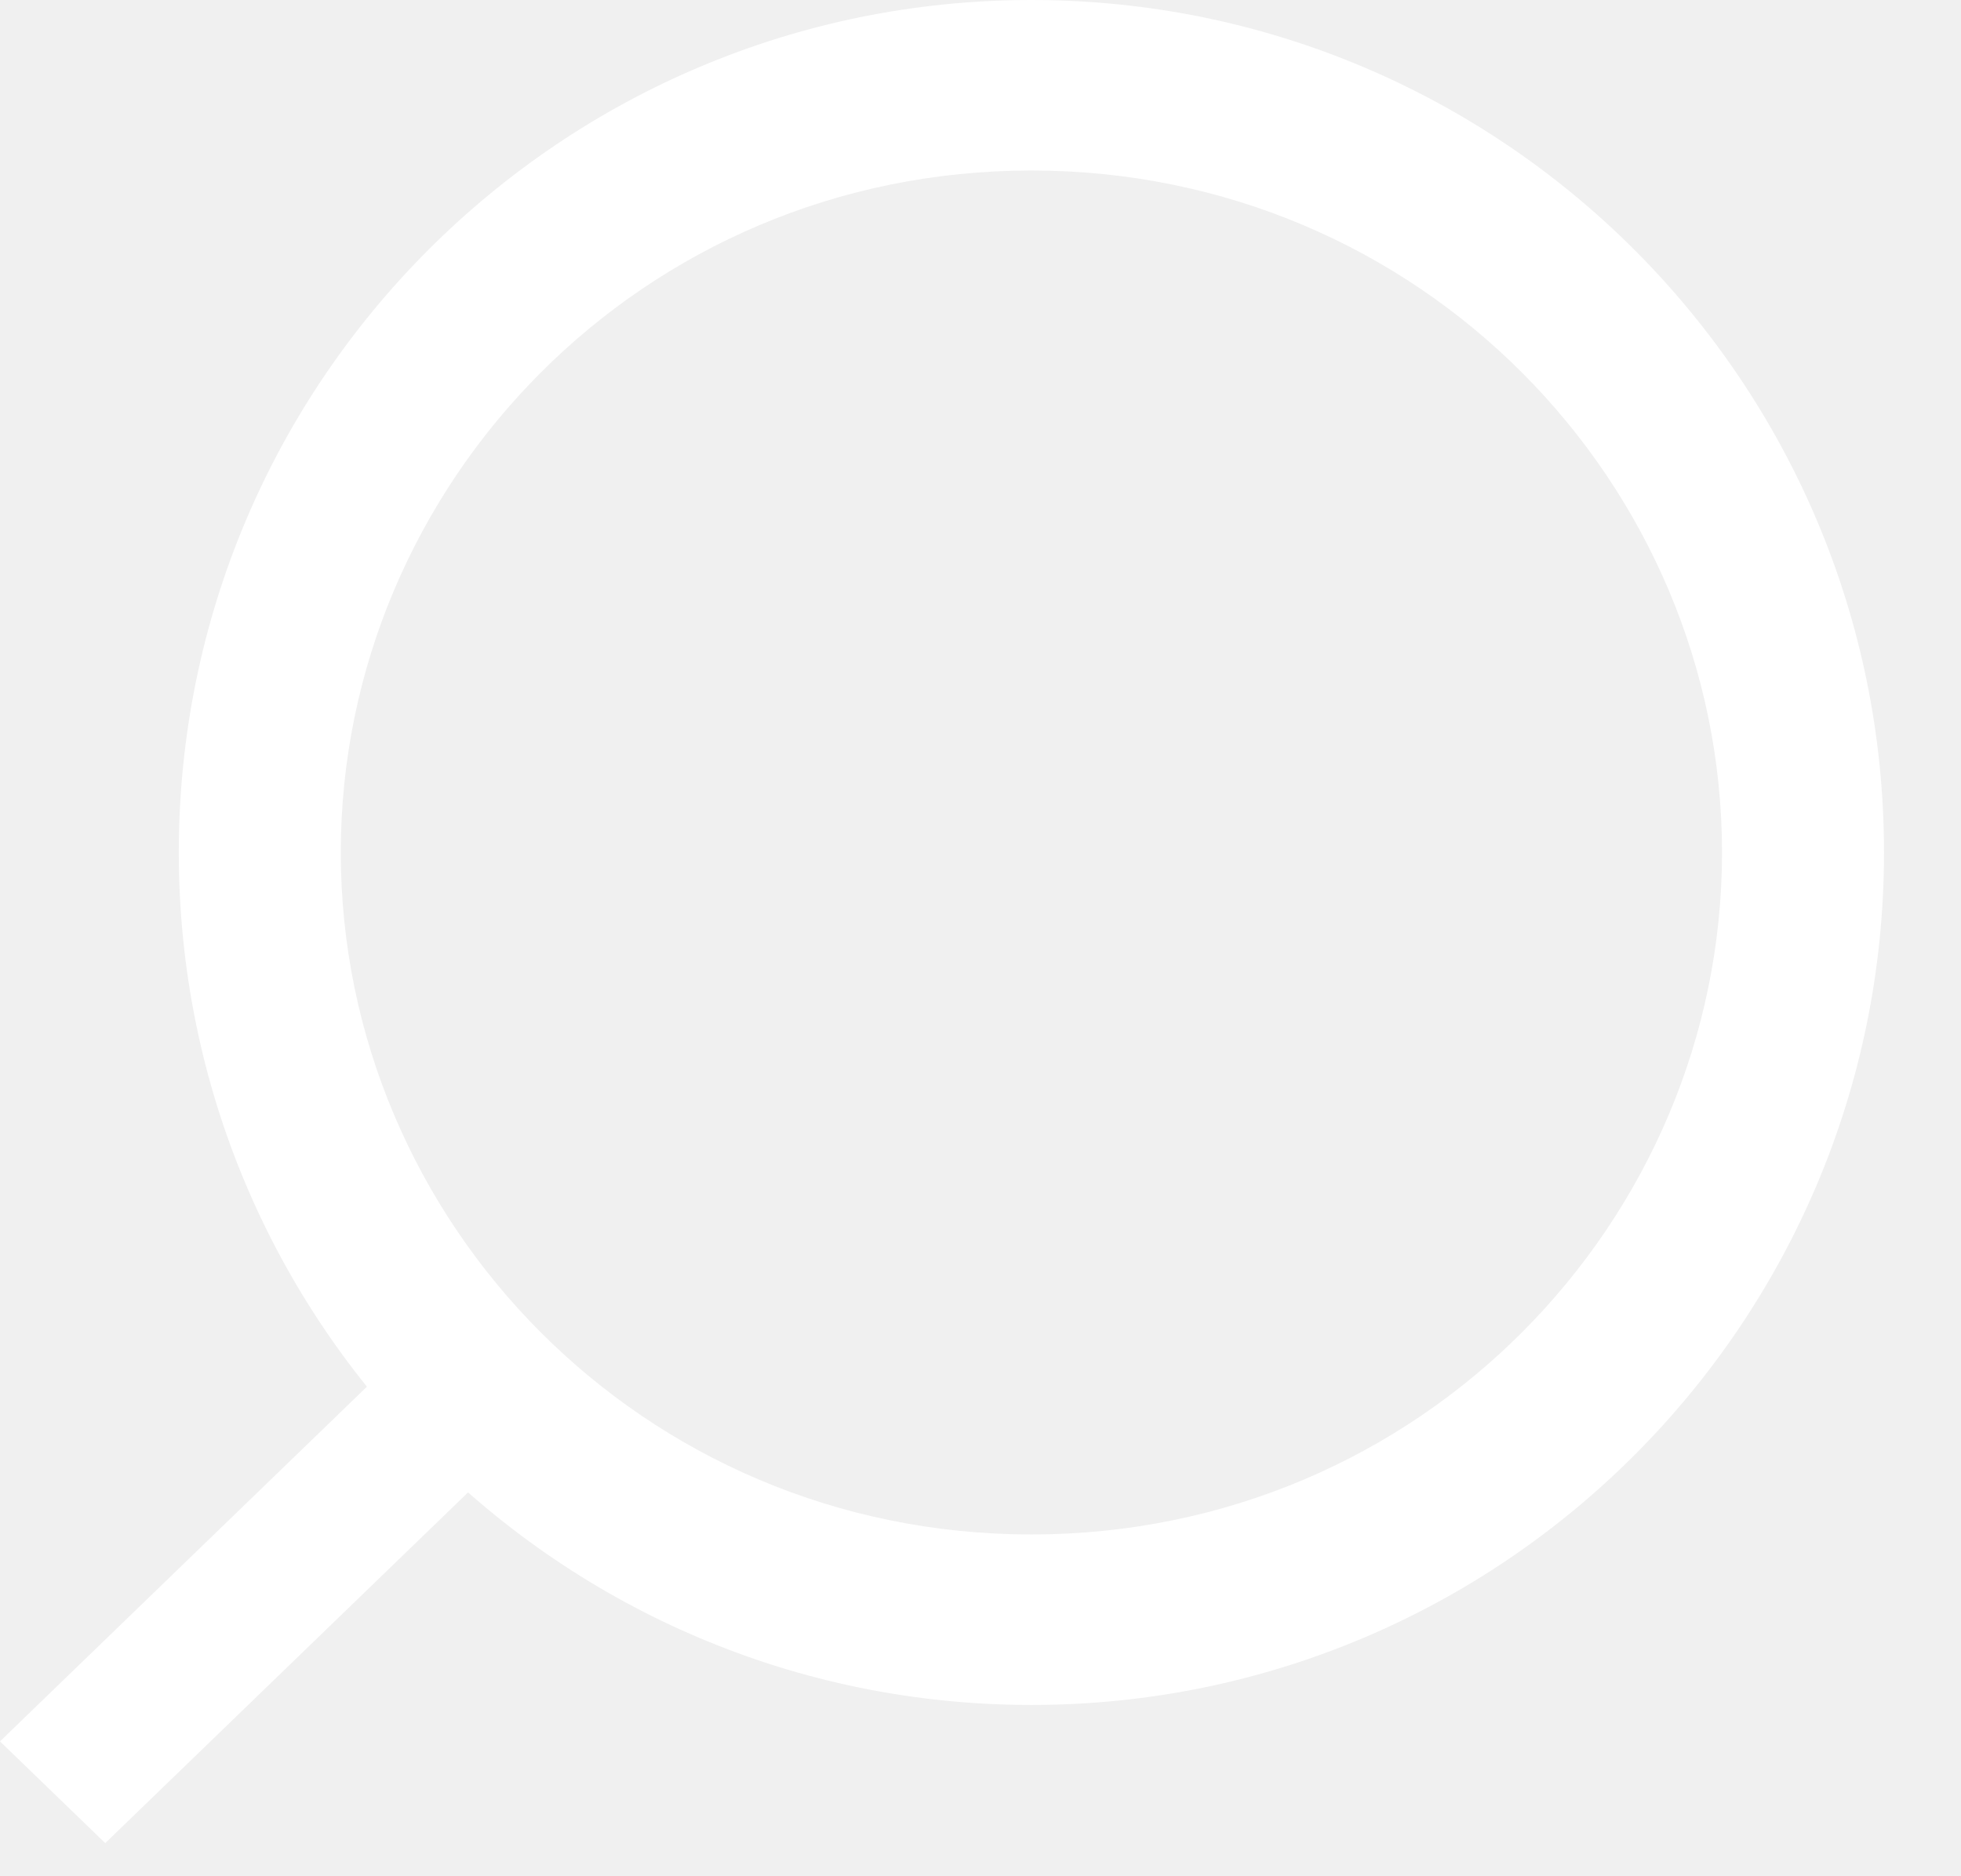
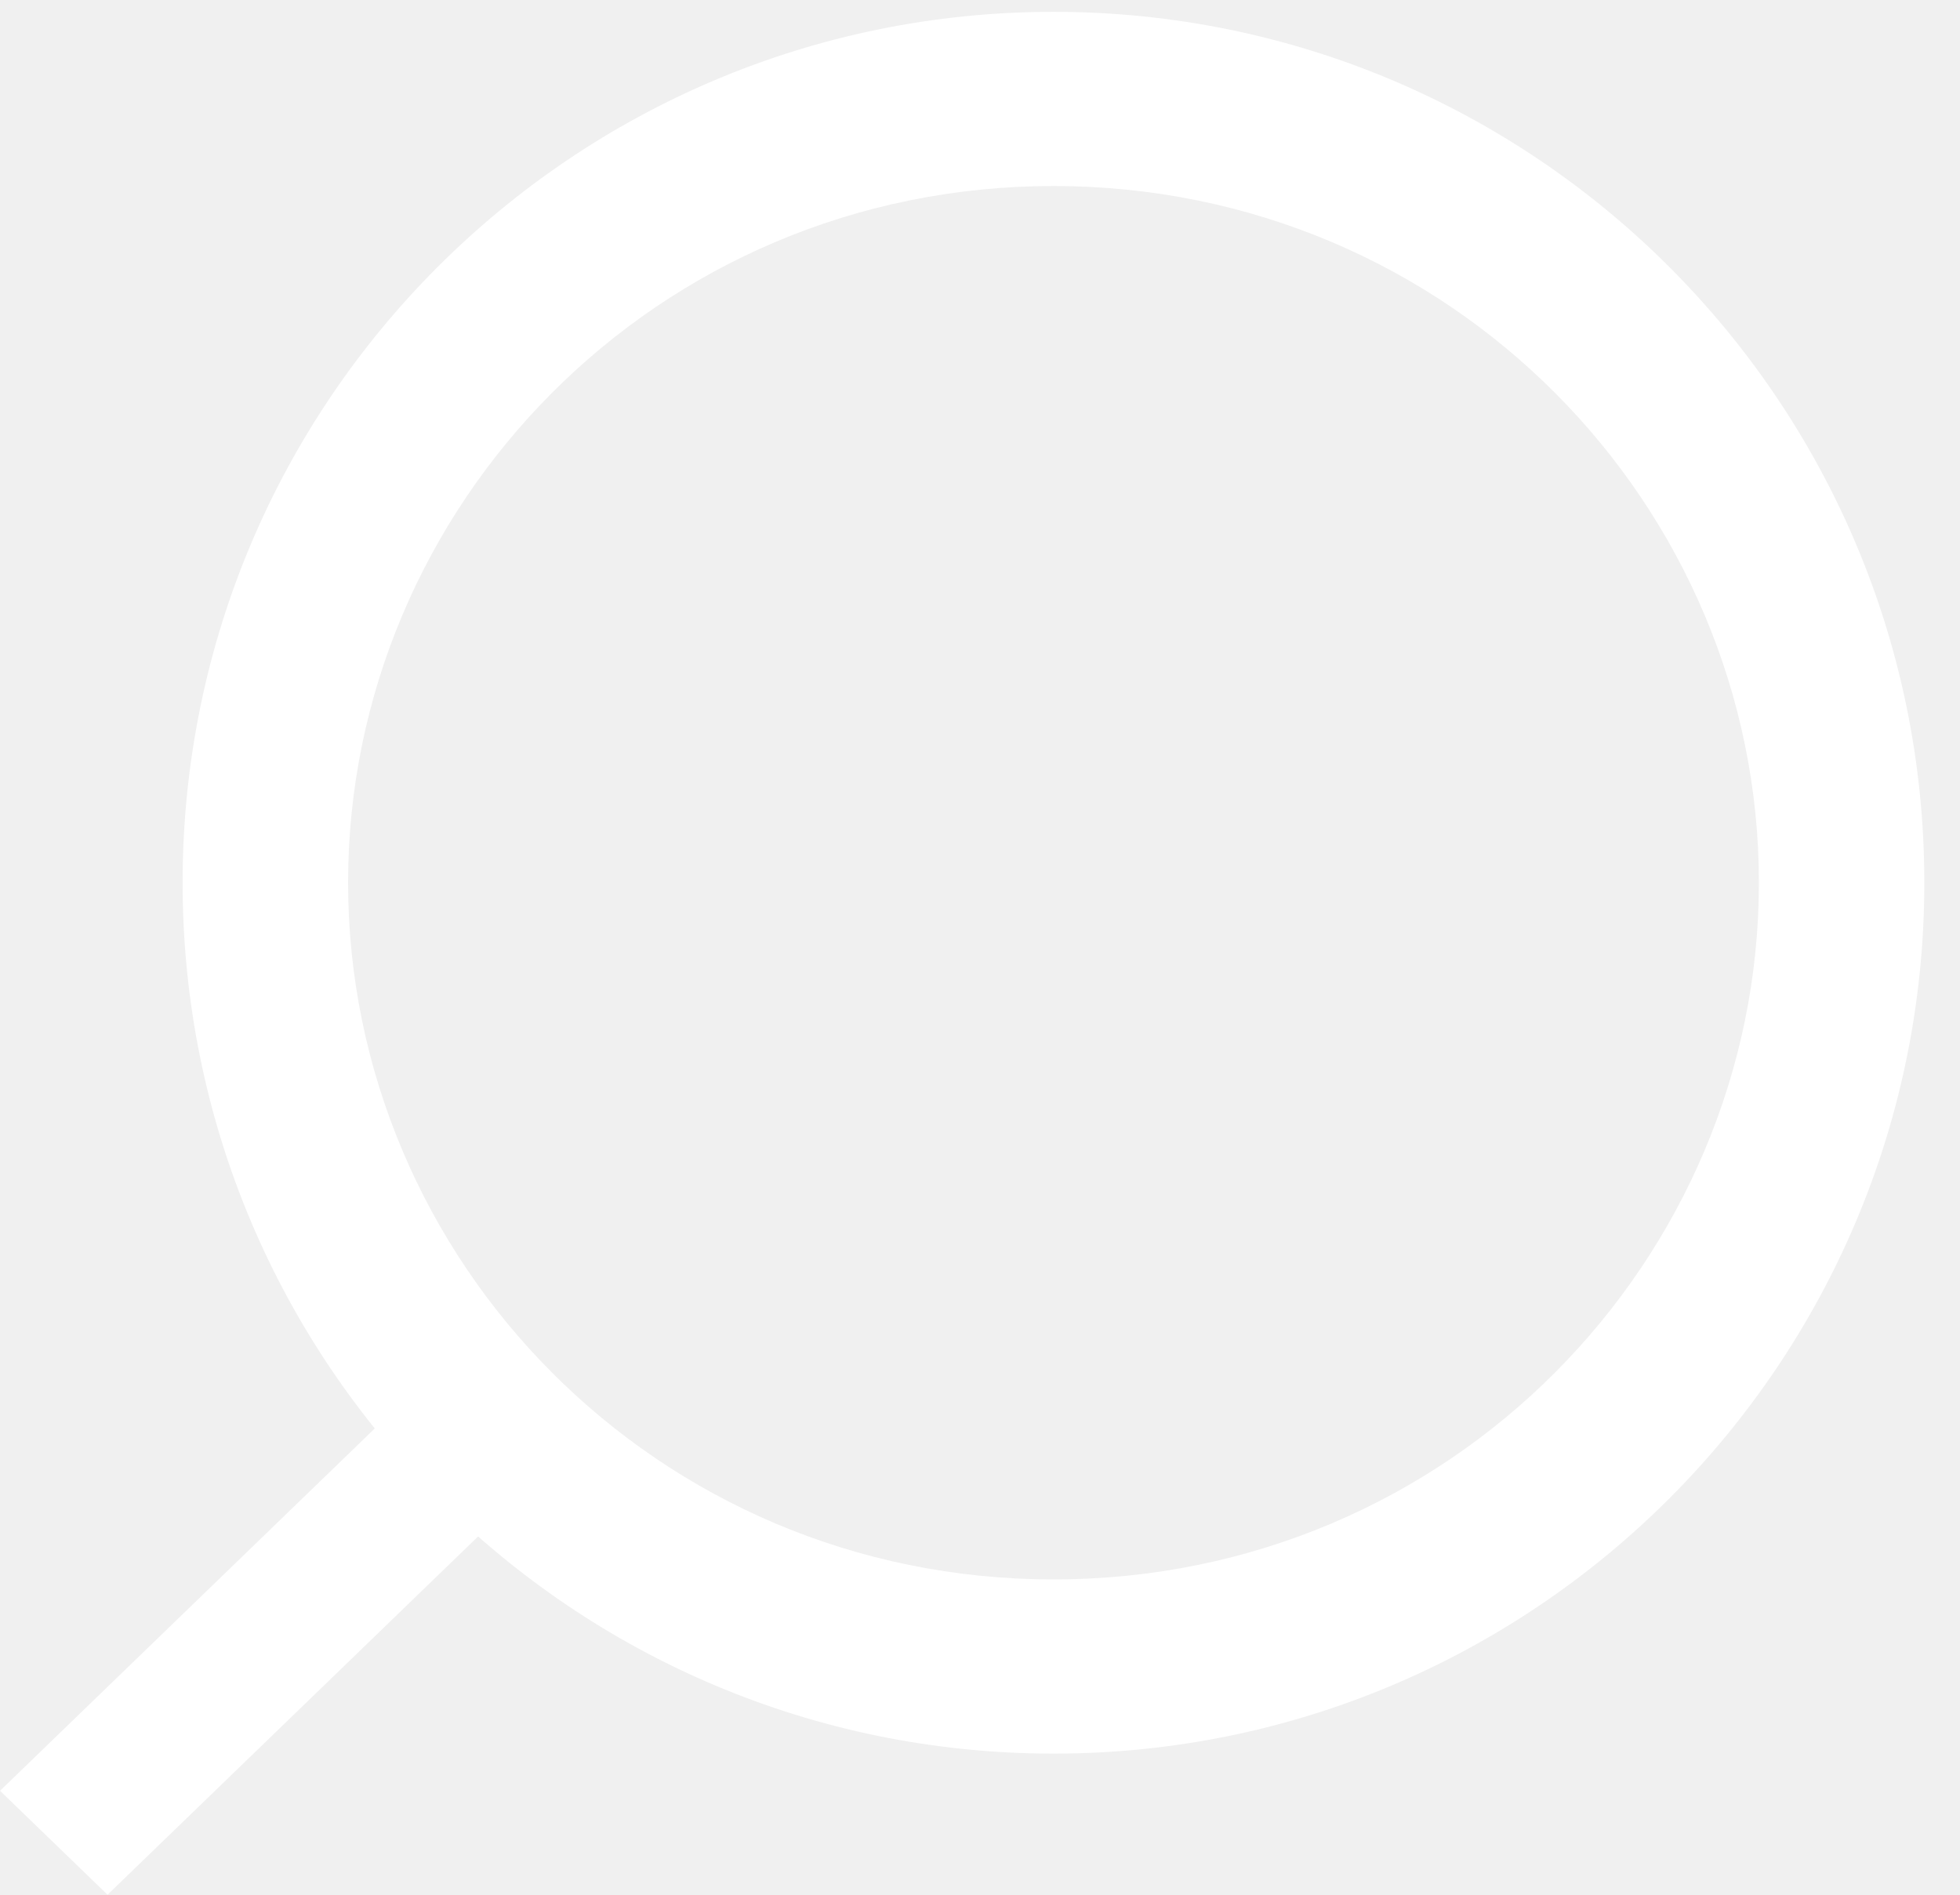
- <svg xmlns="http://www.w3.org/2000/svg" width="23" height="22" viewBox="0 0 23 22" fill="none">
-   <rect width="6.868" height="1.717" transform="matrix(-0.718931 0.695081 0.718931 0.695081 4.9375 15.6534)" fill="white" />
-   <path fill-rule="evenodd" clip-rule="evenodd" d="M12.097 18C7.53 18 3.997 14.323 3.997 10C3.997 5.677 7.53 2 12.097 2C16.663 2 20.197 5.677 20.197 10C20.197 14.323 16.663 18 12.097 18ZM12.097 20C6.574 20 2.097 15.523 2.097 10C2.097 4.477 6.574 0 12.097 0C17.62 0 22.097 4.477 22.097 10C22.097 15.523 17.62 20 12.097 20Z" fill="white" />
+ <svg xmlns="http://www.w3.org/2000/svg" width="30" height="29" viewBox="0 0 30 29" fill="none">
+   <rect width="9.154" height="2.289" transform="matrix(-0.718931 0.695081 0.718931 0.695081 6.58154 21.0461)" fill="white" />
+   <path fill-rule="evenodd" clip-rule="evenodd" d="M16.125 24.174C10.038 24.174 5.328 19.273 5.328 13.51C5.328 7.748 10.038 2.847 16.125 2.847C22.212 2.847 26.922 7.748 26.922 13.51C26.922 19.273 22.212 24.174 16.125 24.174ZM16.125 26.84C8.763 26.84 2.795 20.872 2.795 13.51C2.795 6.149 8.763 0.181 16.125 0.181C23.486 0.181 29.454 6.149 29.454 13.51C29.454 20.872 23.486 26.84 16.125 26.84Z" fill="white" />
</svg>
